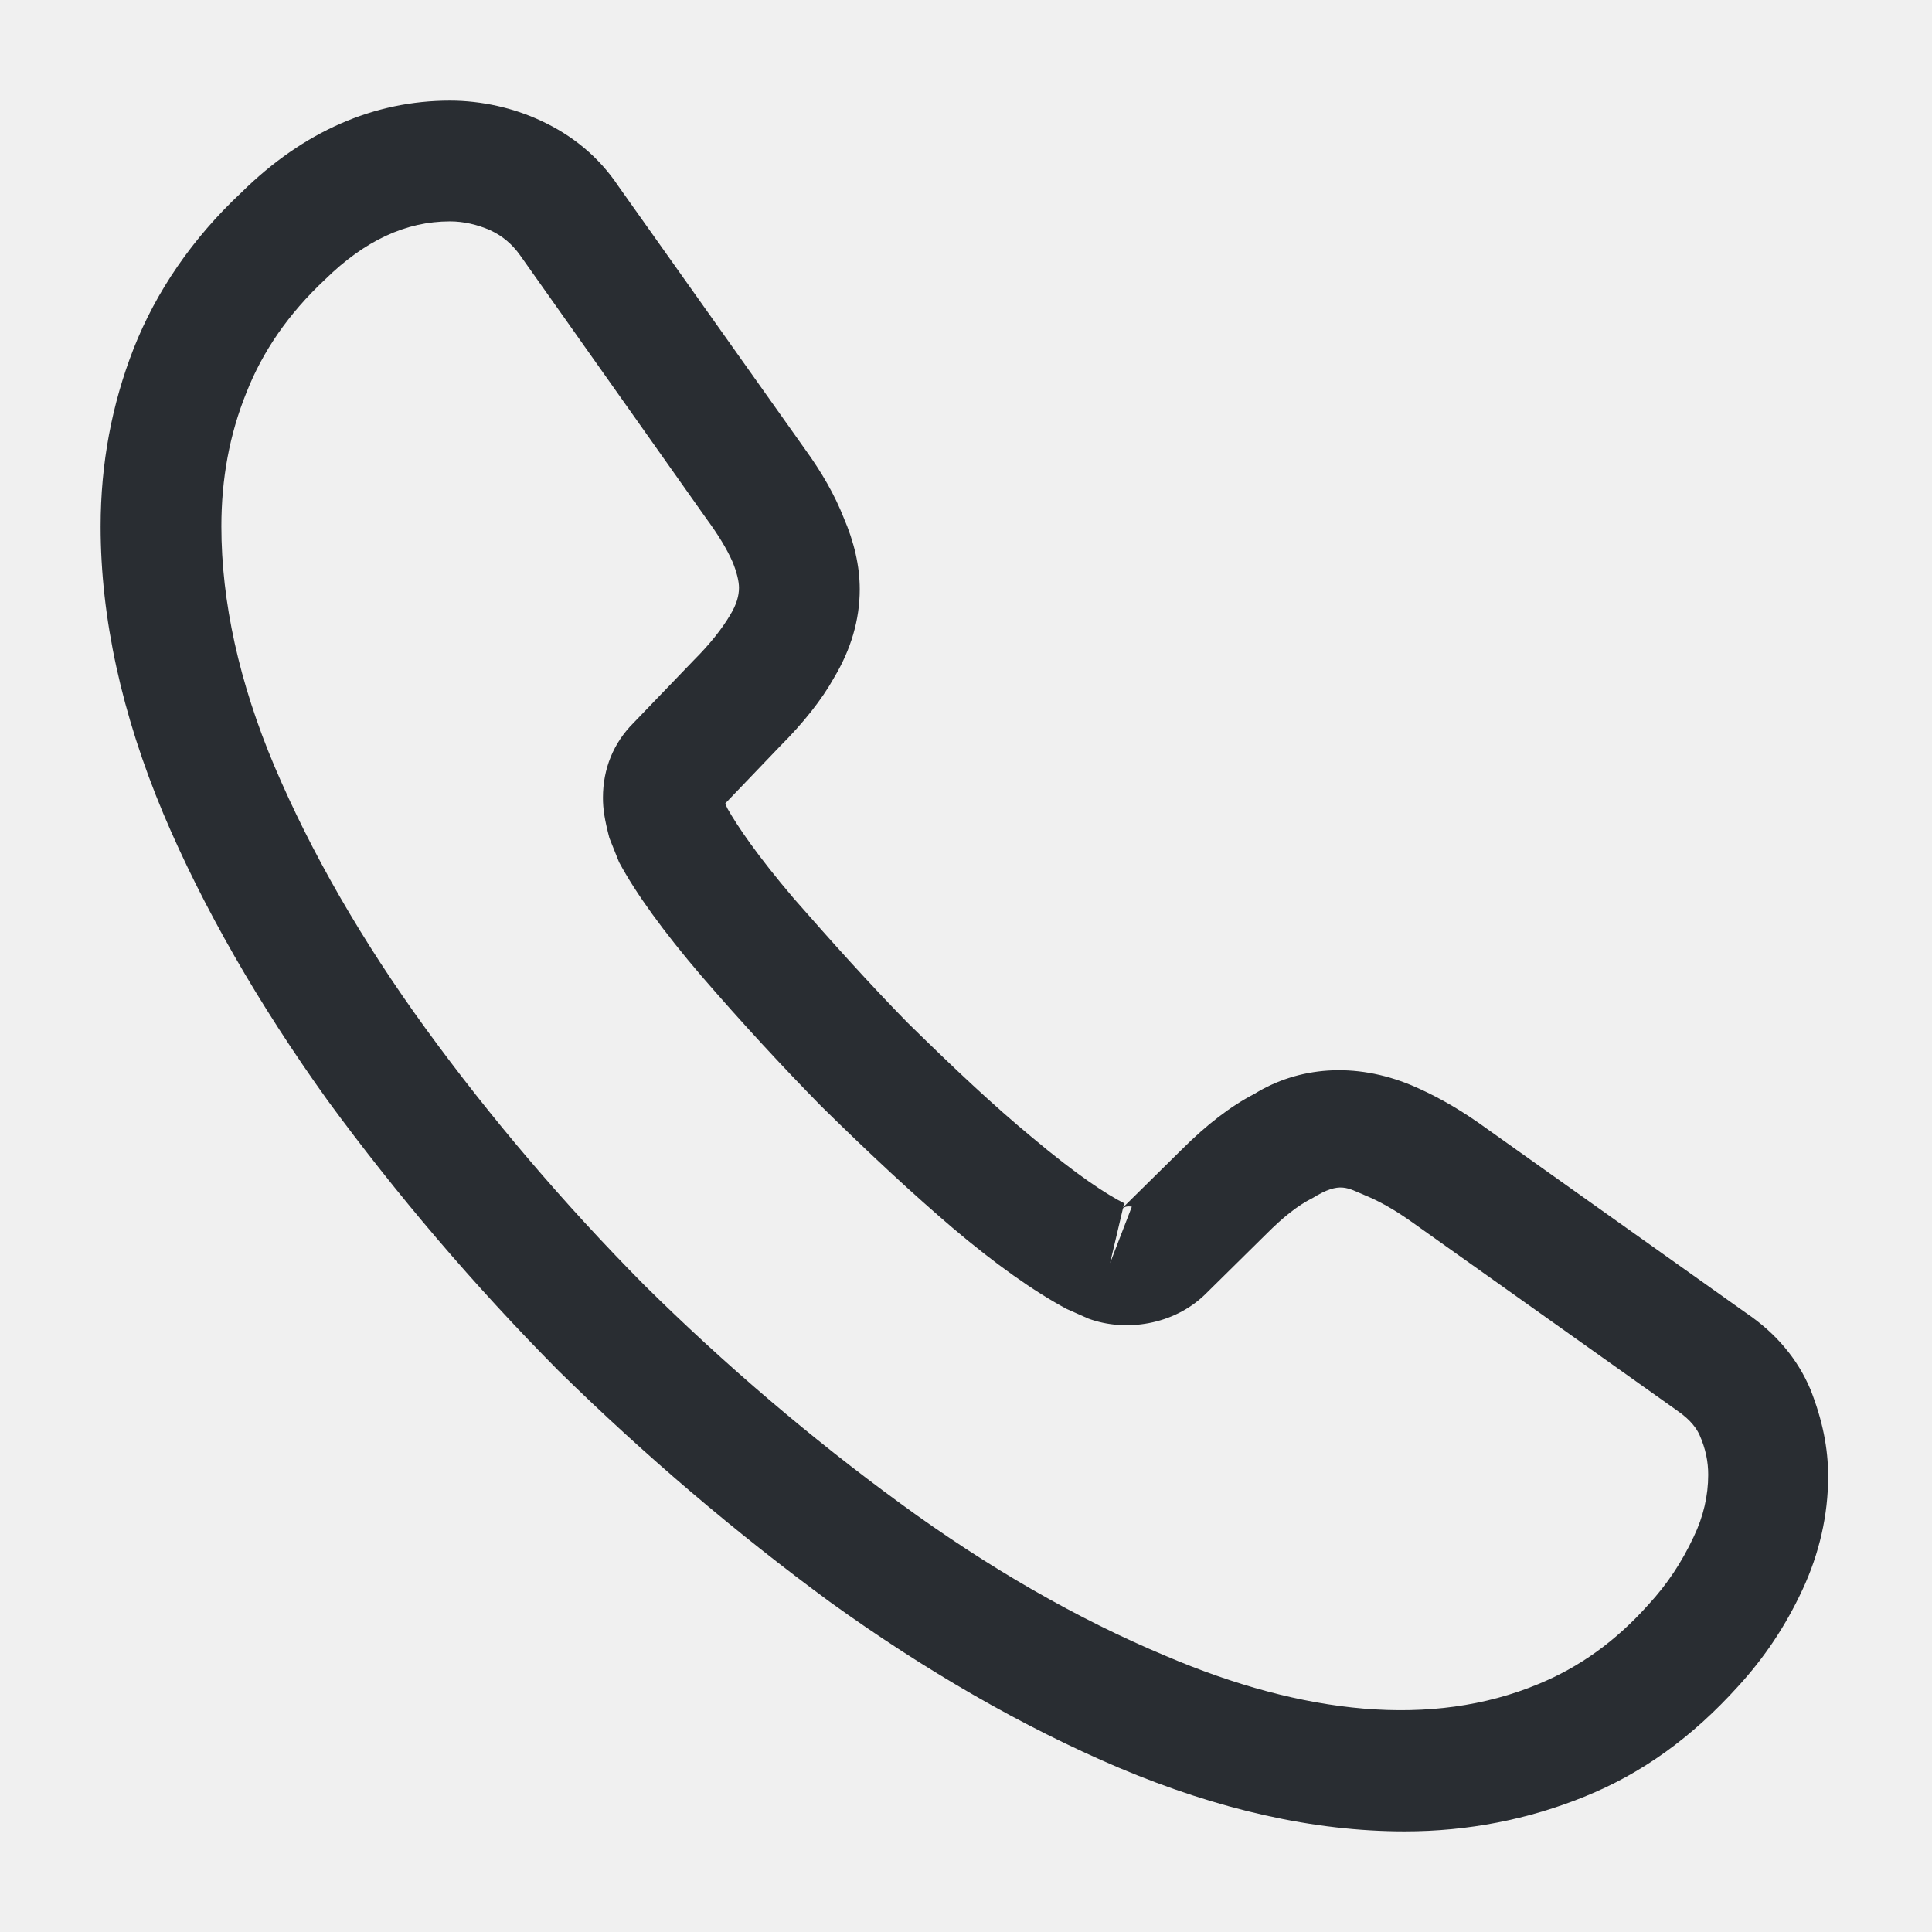
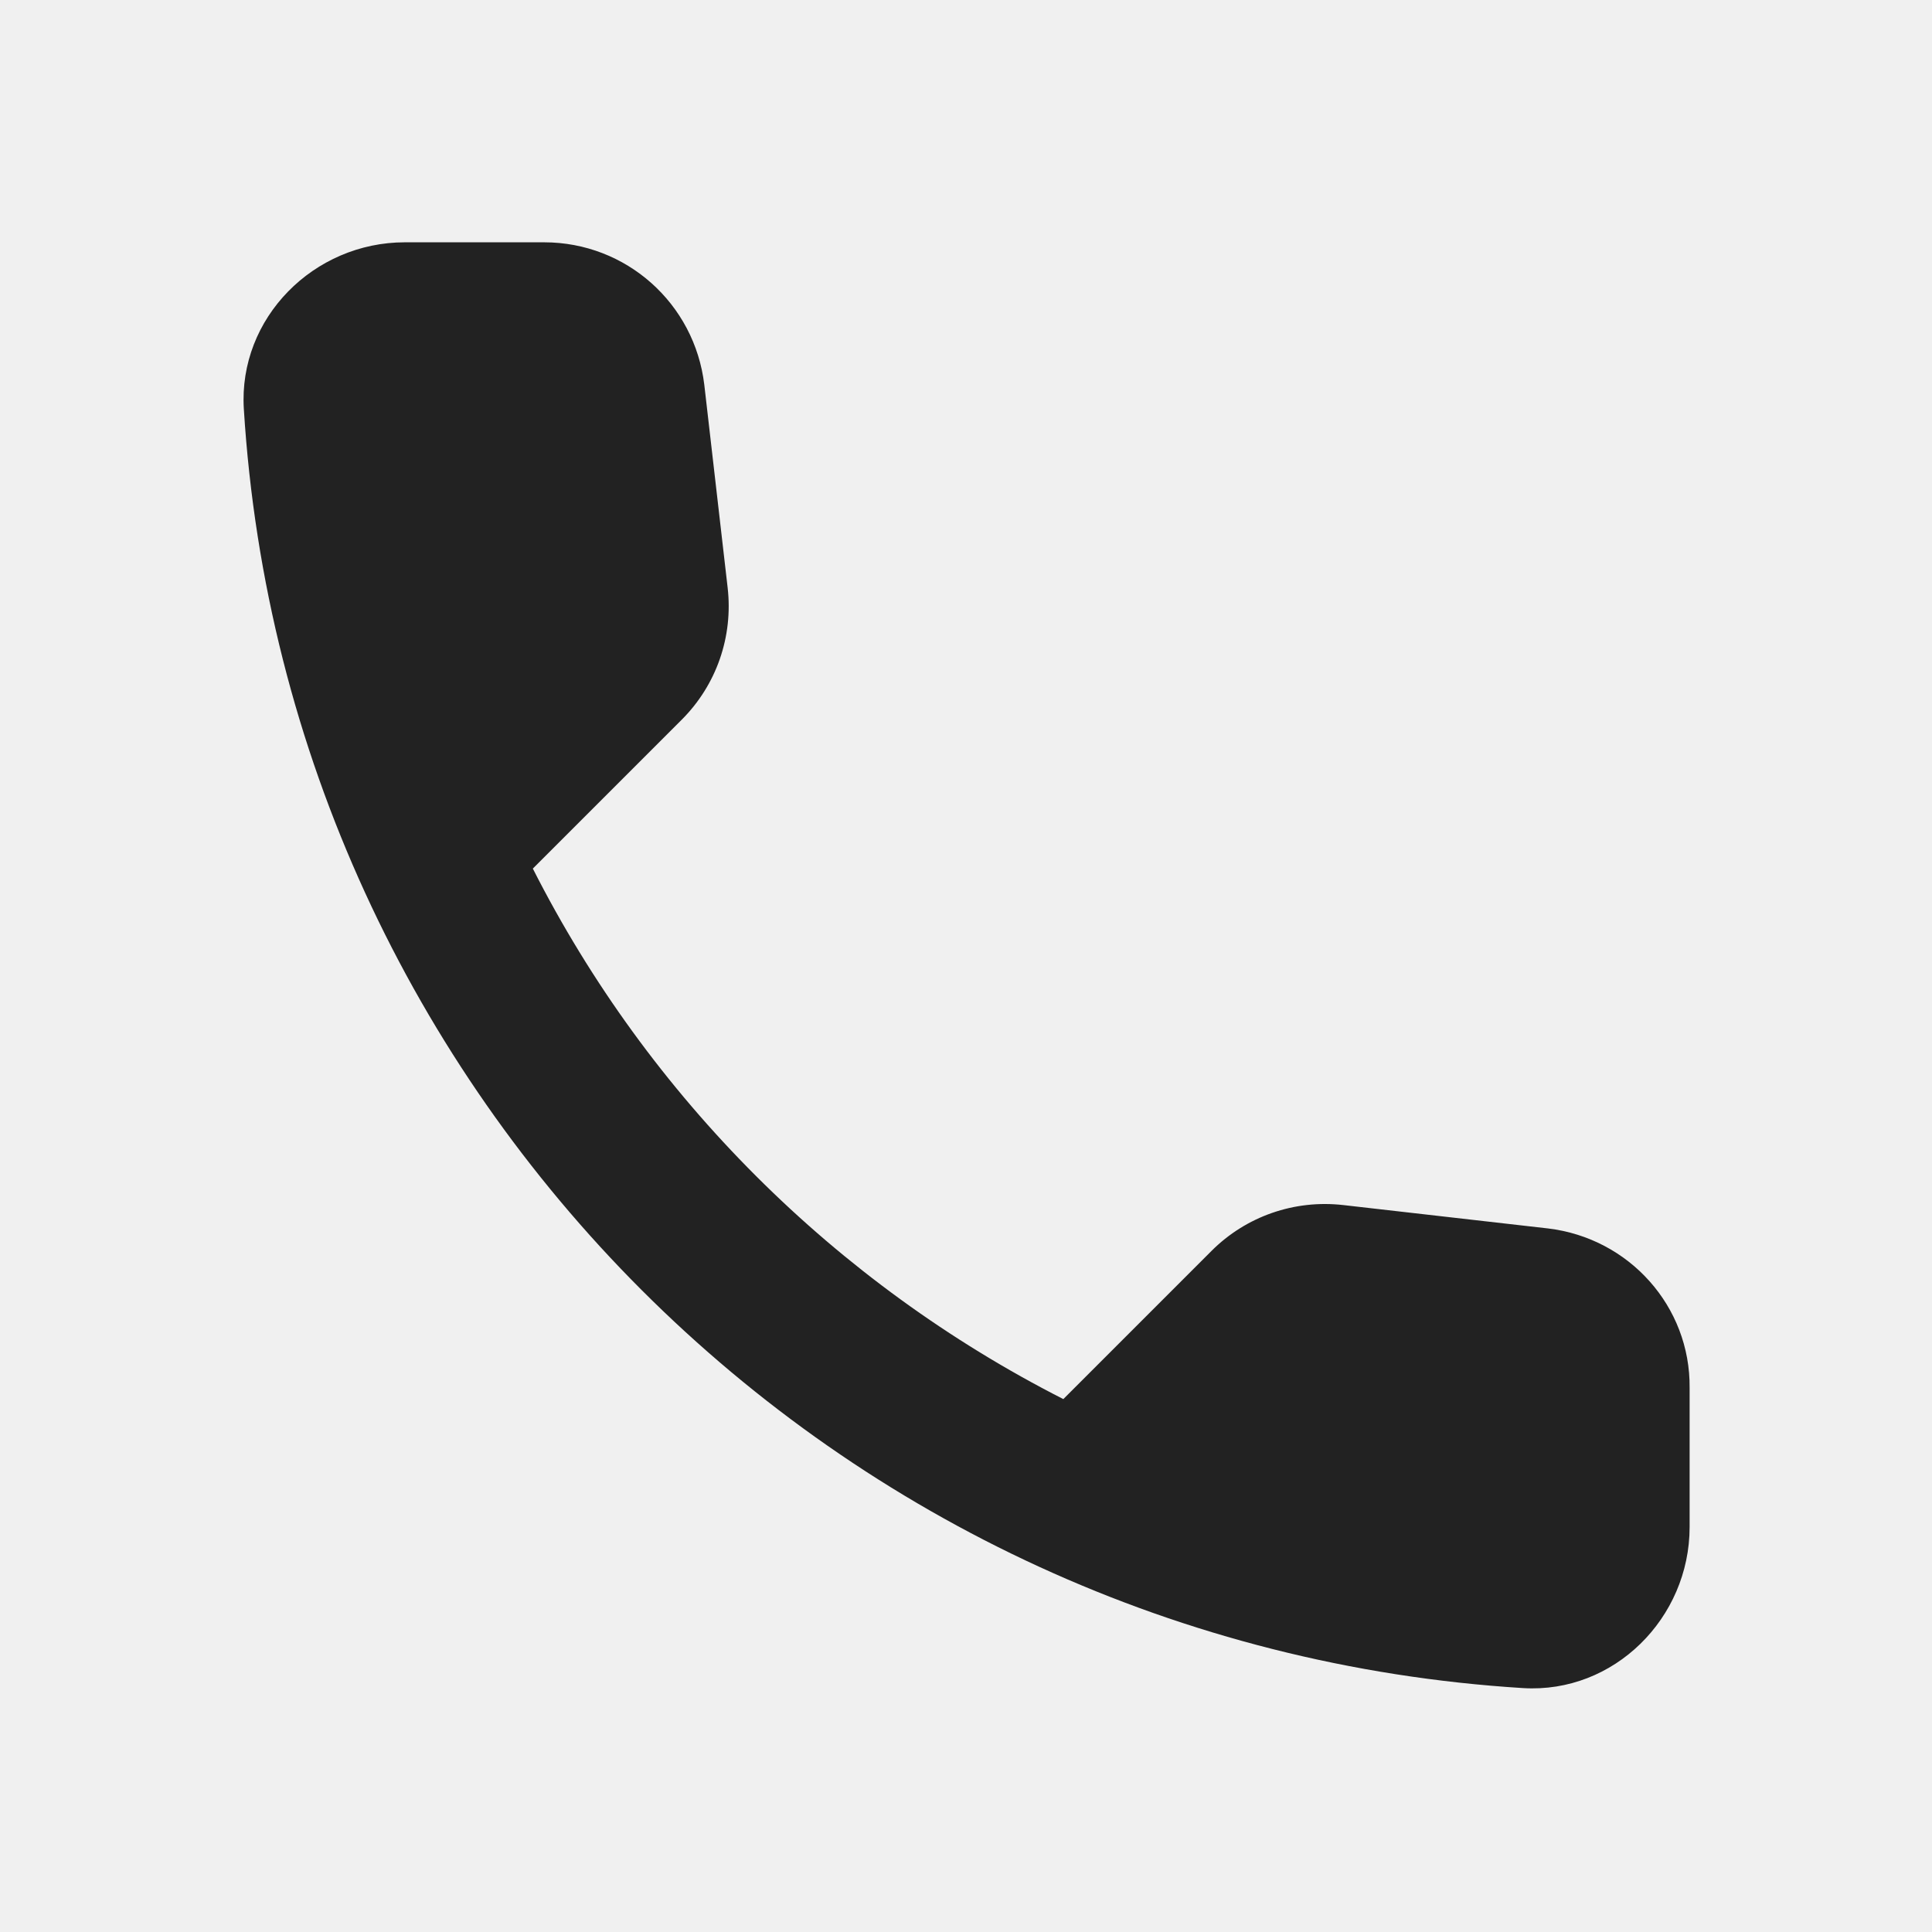
<svg xmlns="http://www.w3.org/2000/svg" width="24" height="24" viewBox="0 0 24 24" fill="none">
-   <path d="M17.45 22.75C16.32 22.75 15.13 22.48 13.9 21.96C12.7 21.45 11.49 20.75 10.31 19.9C9.14 19.04 8.01 18.08 6.94 17.03C5.88 15.96 4.92 14.83 4.07 13.67C3.21 12.47 2.52 11.27 2.03 10.11C1.51 8.87 1.25 7.67 1.25 6.54C1.25 5.76 1.39 5.02 1.66 4.33C1.94 3.62 2.39 2.96 3 2.39C3.77 1.63 4.65 1.25 5.59 1.25C5.98 1.25 6.38 1.34 6.72 1.5C7.11 1.68 7.44 1.95 7.68 2.31L10 5.58C10.21 5.87 10.37 6.15 10.48 6.43C10.61 6.73 10.68 7.03 10.68 7.32C10.68 7.7 10.57 8.07 10.36 8.42C10.21 8.69 9.98 8.98 9.69 9.27L9.01 9.98C9.02 10.01 9.03 10.03 9.04 10.05C9.16 10.26 9.4 10.62 9.86 11.16C10.35 11.72 10.81 12.23 11.27 12.7C11.86 13.28 12.35 13.74 12.81 14.12C13.38 14.6 13.75 14.84 13.97 14.95L13.95 15L14.68 14.28C14.99 13.97 15.29 13.74 15.58 13.59C16.13 13.25 16.83 13.19 17.53 13.48C17.79 13.59 18.07 13.74 18.37 13.95L21.69 16.31C22.06 16.56 22.33 16.88 22.49 17.26C22.64 17.64 22.71 17.99 22.71 18.34C22.71 18.82 22.6 19.3 22.39 19.75C22.18 20.2 21.92 20.59 21.59 20.95C21.02 21.58 20.4 22.03 19.68 22.32C18.99 22.6 18.24 22.75 17.45 22.75ZM5.59 2.75C5.04 2.75 4.53 2.99 4.04 3.47C3.58 3.9 3.26 4.37 3.06 4.88C2.85 5.4 2.75 5.95 2.75 6.54C2.75 7.47 2.97 8.48 3.41 9.52C3.86 10.58 4.49 11.68 5.29 12.78C6.09 13.88 7 14.95 8 15.96C9 16.95 10.08 17.87 11.19 18.68C12.27 19.47 13.38 20.11 14.48 20.57C16.19 21.3 17.79 21.47 19.11 20.92C19.62 20.71 20.07 20.39 20.48 19.93C20.71 19.68 20.89 19.41 21.04 19.09C21.16 18.84 21.22 18.58 21.22 18.32C21.22 18.16 21.19 18 21.11 17.82C21.08 17.76 21.02 17.65 20.83 17.52L17.51 15.16C17.31 15.02 17.13 14.92 16.96 14.85C16.74 14.76 16.65 14.67 16.31 14.88C16.11 14.98 15.93 15.13 15.73 15.33L14.97 16.08C14.58 16.46 13.98 16.55 13.52 16.38L13.25 16.26C12.84 16.04 12.36 15.7 11.83 15.25C11.35 14.84 10.83 14.36 10.2 13.74C9.71 13.24 9.22 12.71 8.71 12.12C8.24 11.57 7.9 11.1 7.69 10.71L7.57 10.41C7.51 10.18 7.49 10.05 7.49 9.91C7.49 9.55 7.62 9.23 7.87 8.98L8.62 8.2C8.82 8 8.97 7.81 9.07 7.64C9.15 7.51 9.18 7.4 9.18 7.3C9.18 7.22 9.15 7.1 9.1 6.98C9.03 6.82 8.92 6.64 8.78 6.45L6.46 3.17C6.36 3.03 6.24 2.93 6.09 2.86C5.93 2.79 5.76 2.75 5.59 2.75ZM13.95 15.01L13.79 15.69L14.06 14.99C14.01 14.98 13.97 14.99 13.95 15.01Z" fill="#292D32" />
+   <g id="Icons" clip-path="url(#clip0_2592_27465)">
+     <path id="Vector" d="M19.229 15.26L16.689 14.97C16.079 14.9 15.479 15.11 15.049 15.54L13.209 17.38C10.379 15.94 8.059 13.63 6.619 10.79L8.469 8.94C8.899 8.51 9.109 7.91 9.039 7.3L8.749 4.78C8.629 3.77 7.779 3.01 6.759 3.01H5.029C3.899 3.01 2.959 3.95 3.029 5.08C3.559 13.62 10.389 20.44 18.919 20.97C20.049 21.04 20.989 20.1 20.989 18.97V17.24C20.999 16.23 20.239 15.38 19.229 15.26Z" fill="#222222" />
+   </g>
+   <defs>
+     <clipPath id="clip0_2592_27465">
+       <rect width="24" height="24" fill="white" />
+     </clipPath>
+   </defs>
</svg>
